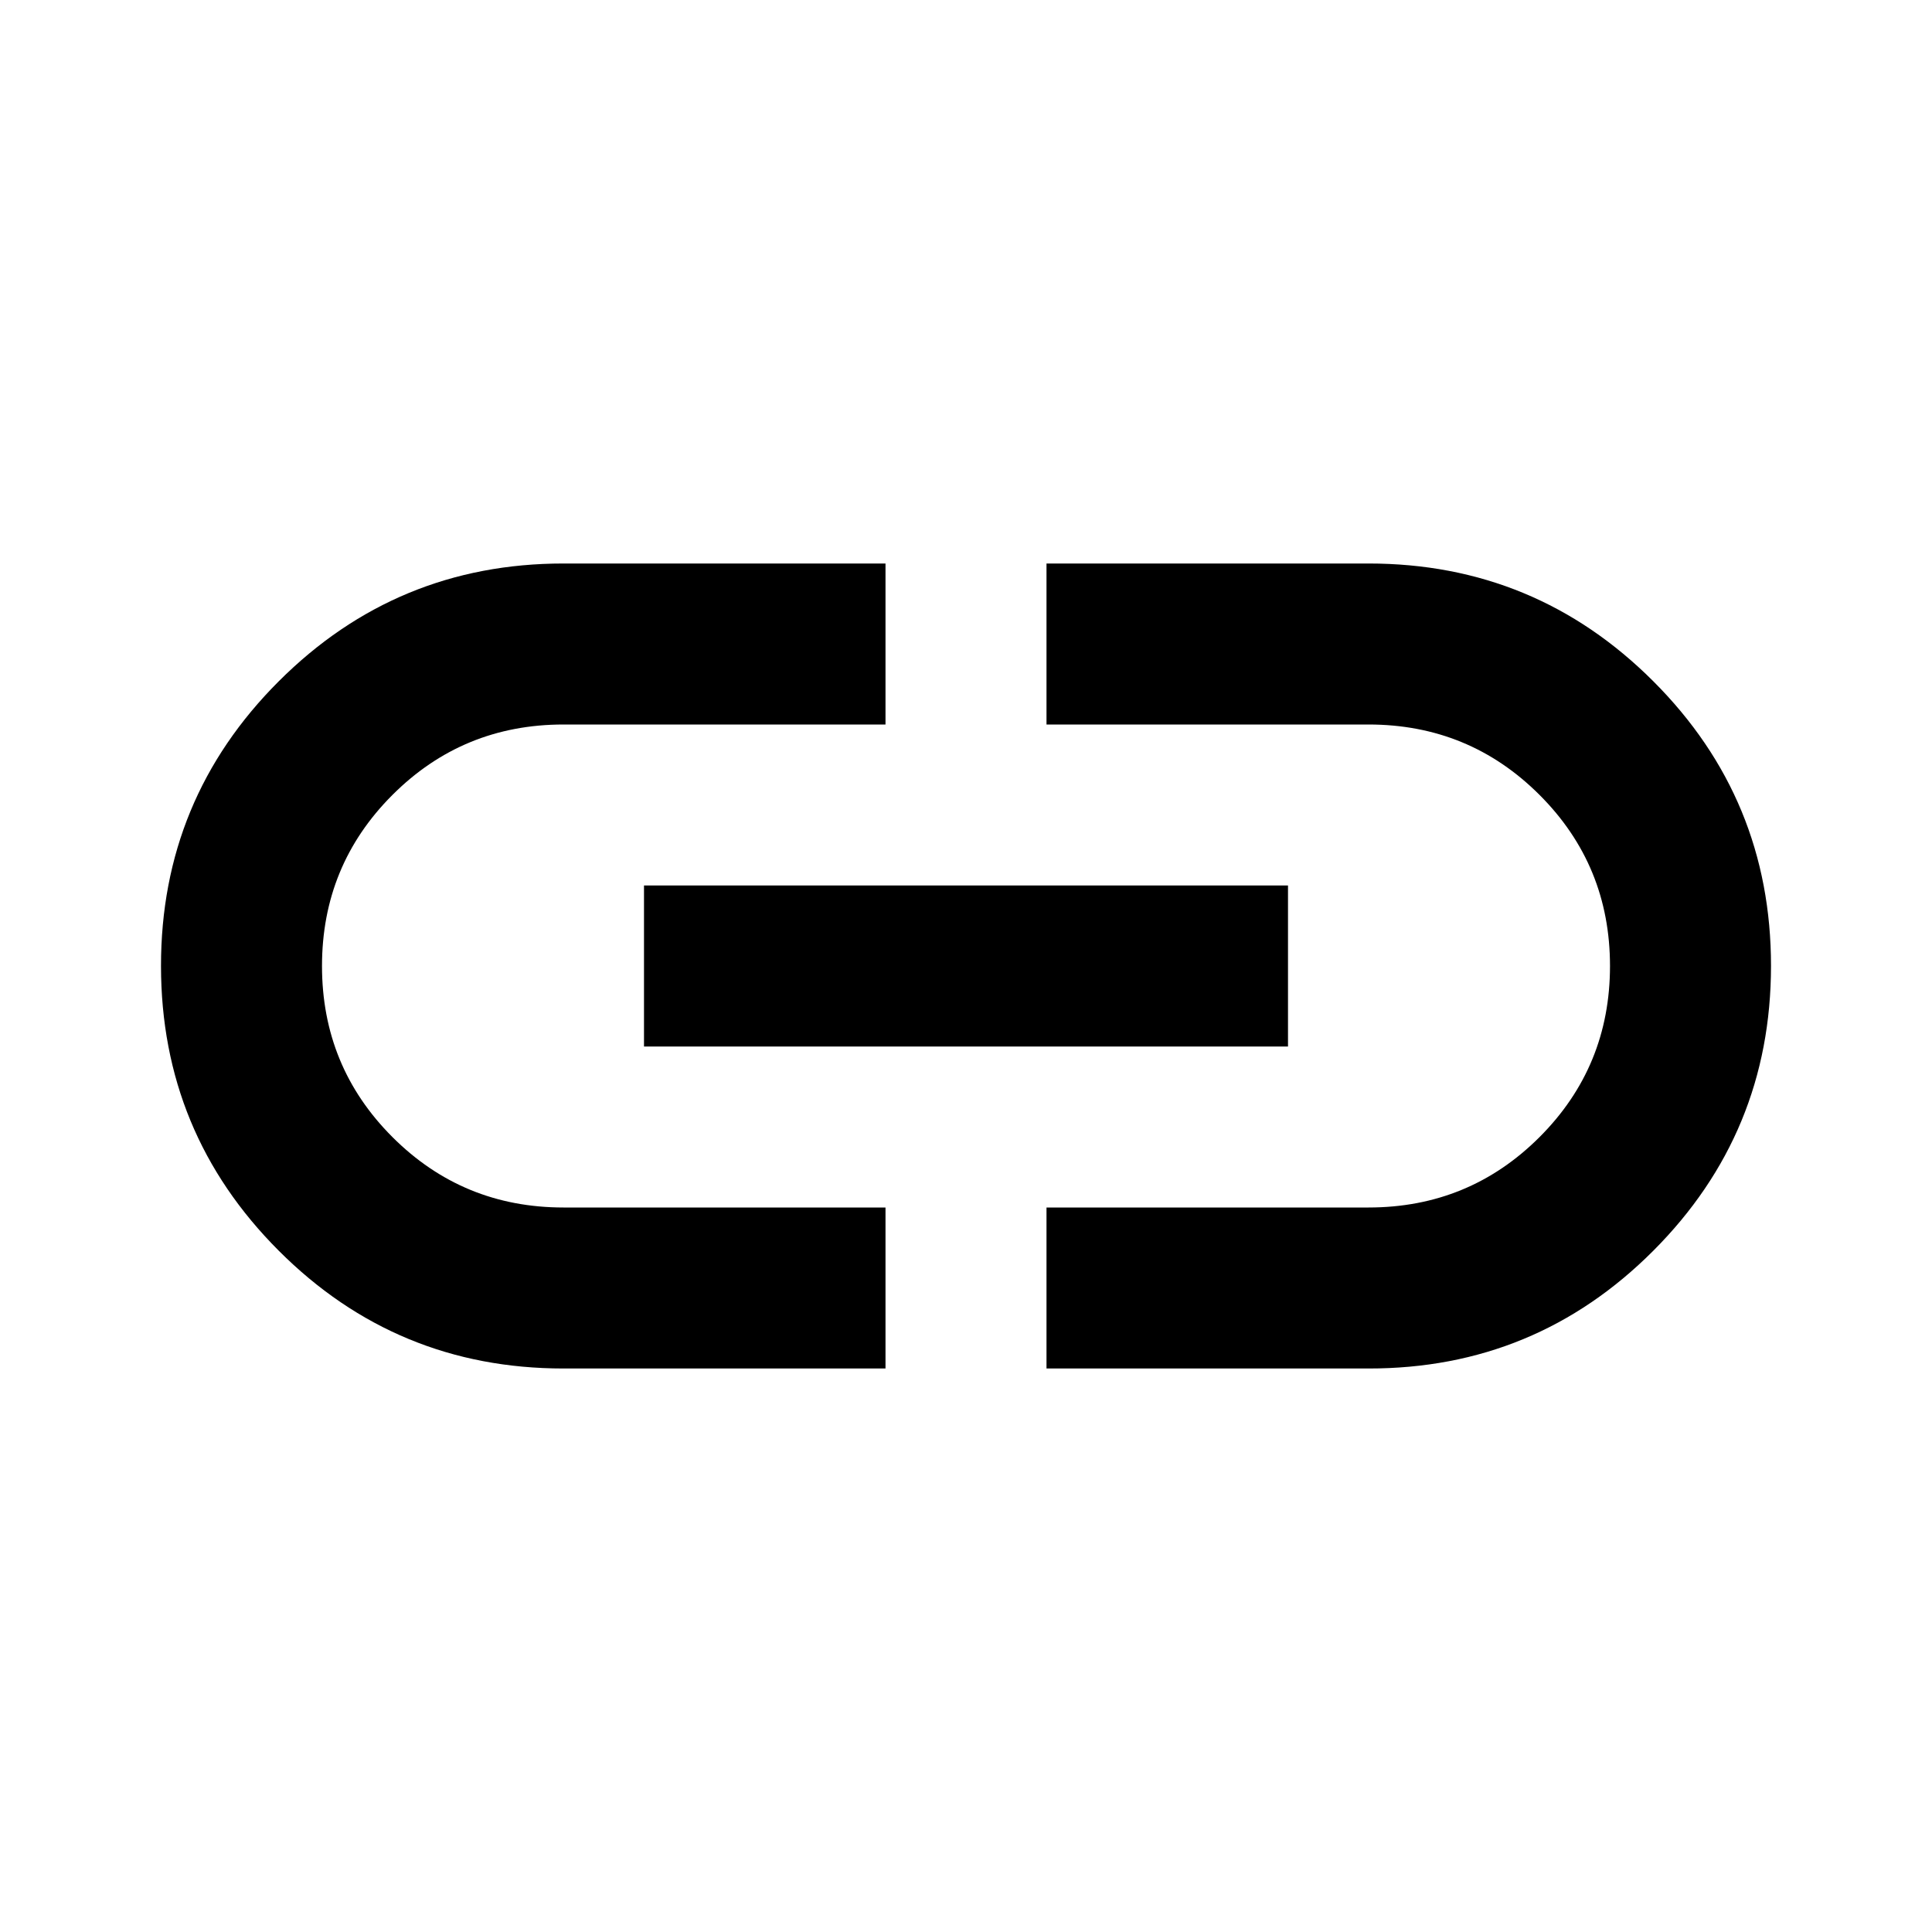
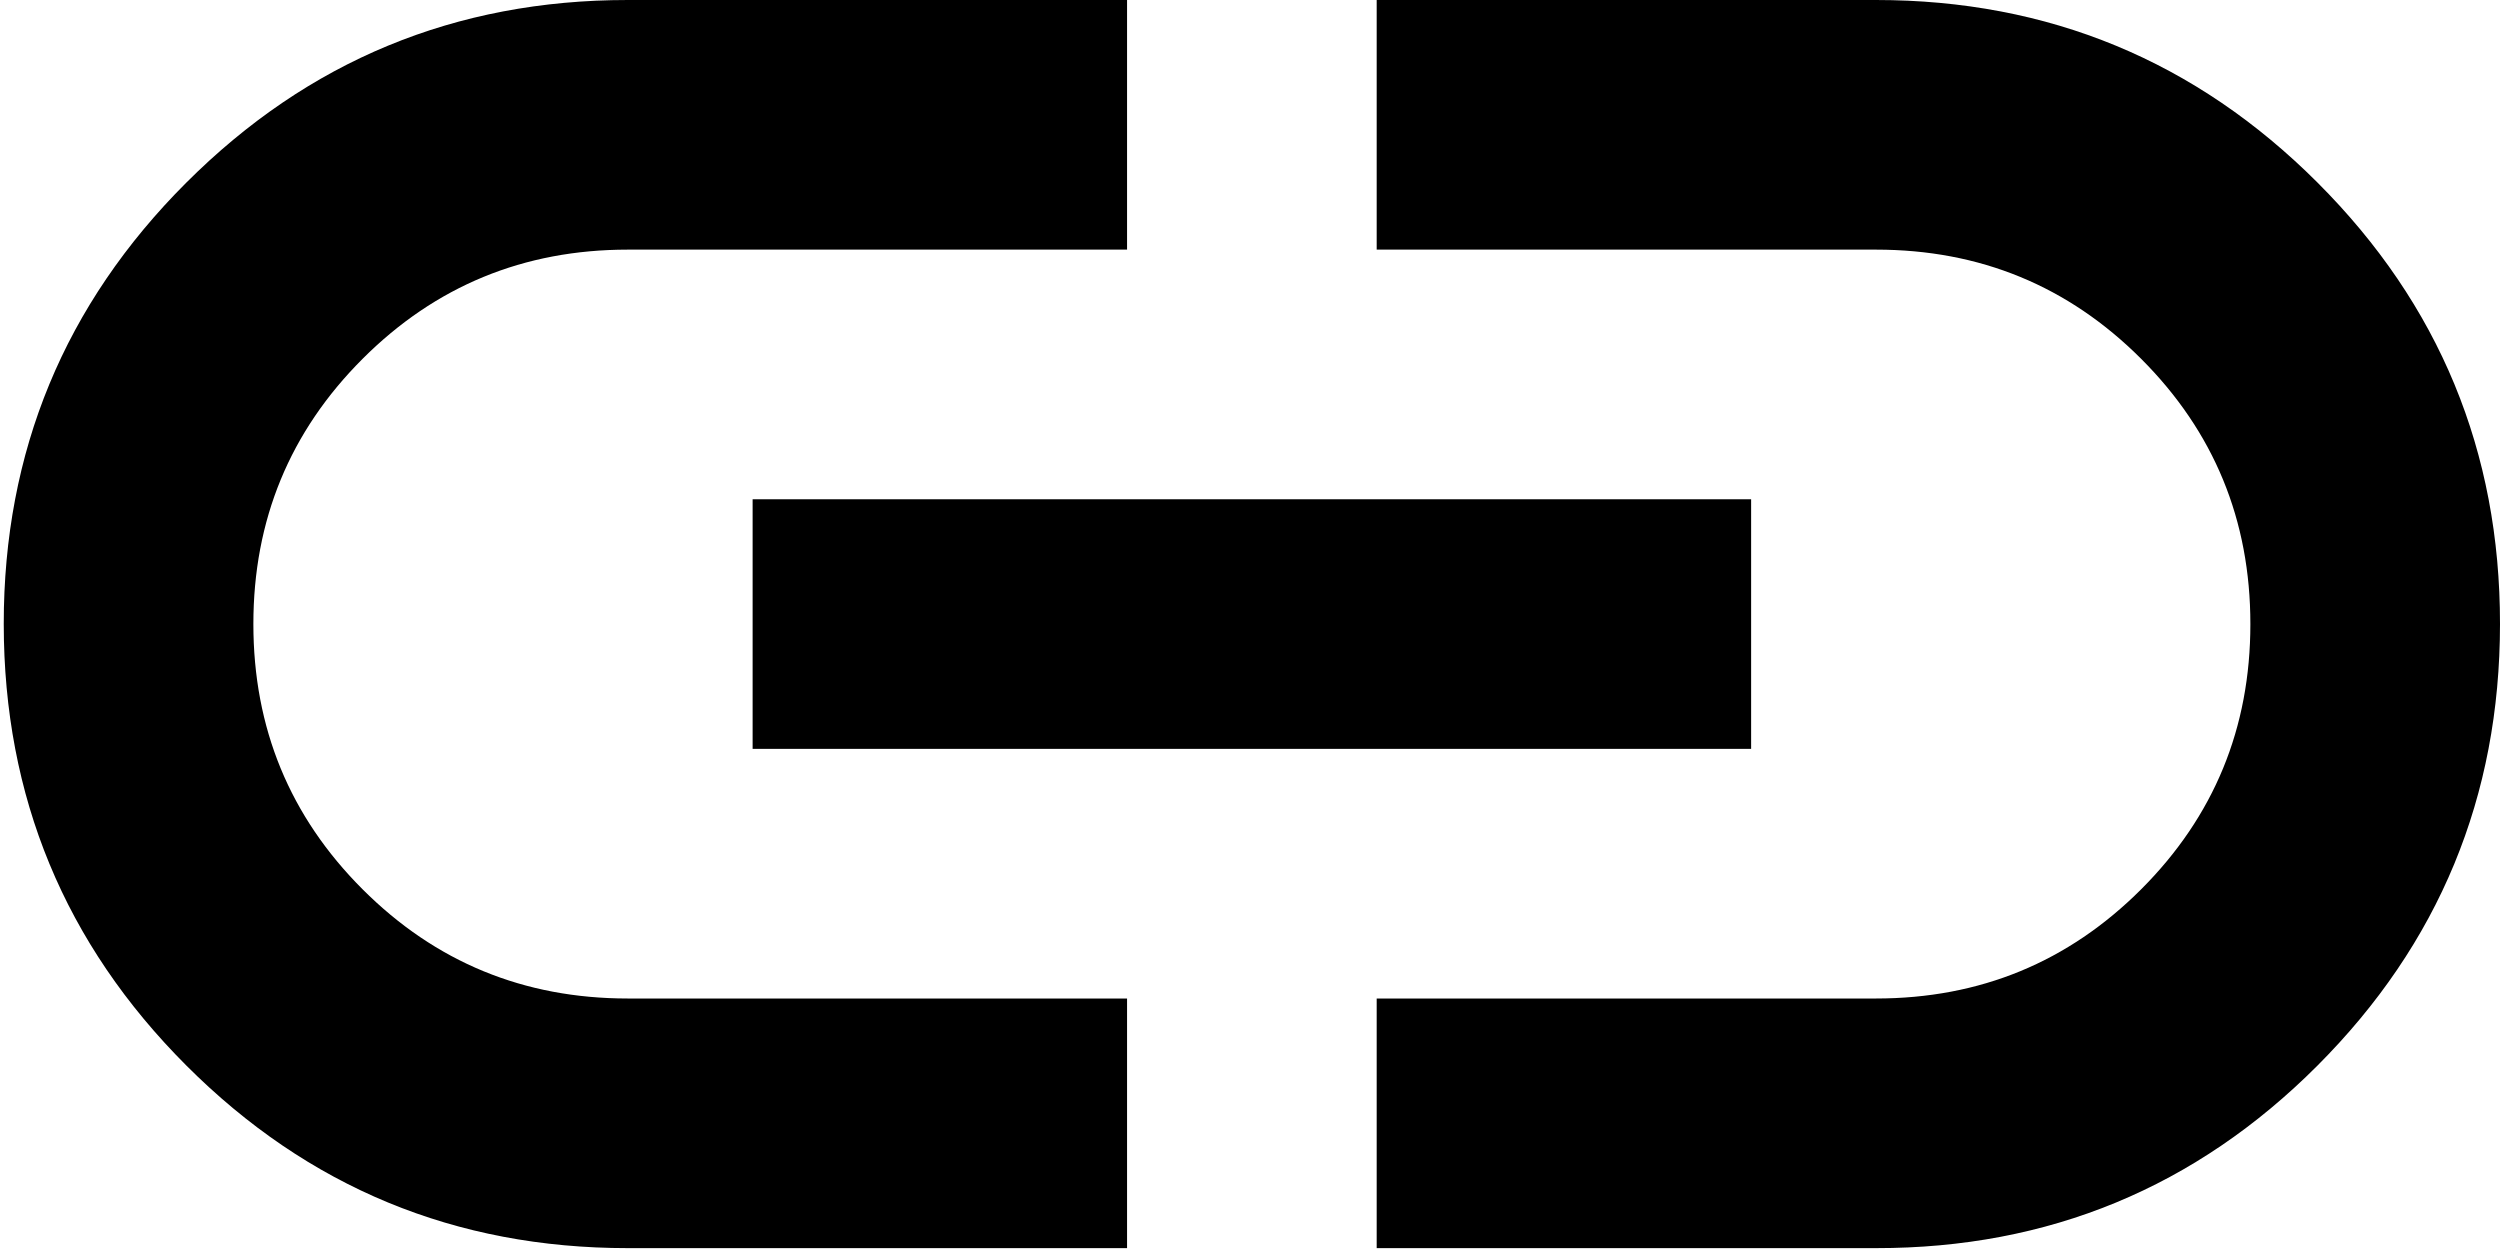
- <svg xmlns="http://www.w3.org/2000/svg" width="24" height="24" viewBox="0 0 24 24">
+ <svg xmlns="http://www.w3.org/2000/svg" viewBox="1.97 7 20.03 10.02">
  <path fill="currentColor" d="M11 17H7q-2.075 0-3.537-1.463T2 12t1.463-3.537T7 7h4v2H7q-1.25 0-2.125.875T4 12t.875 2.125T7 15h4zm-3-4v-2h8v2zm5 4v-2h4q1.25 0 2.125-.875T20 12t-.875-2.125T17 9h-4V7h4q2.075 0 3.538 1.463T22 12t-1.463 3.538T17 17z" />
</svg>
